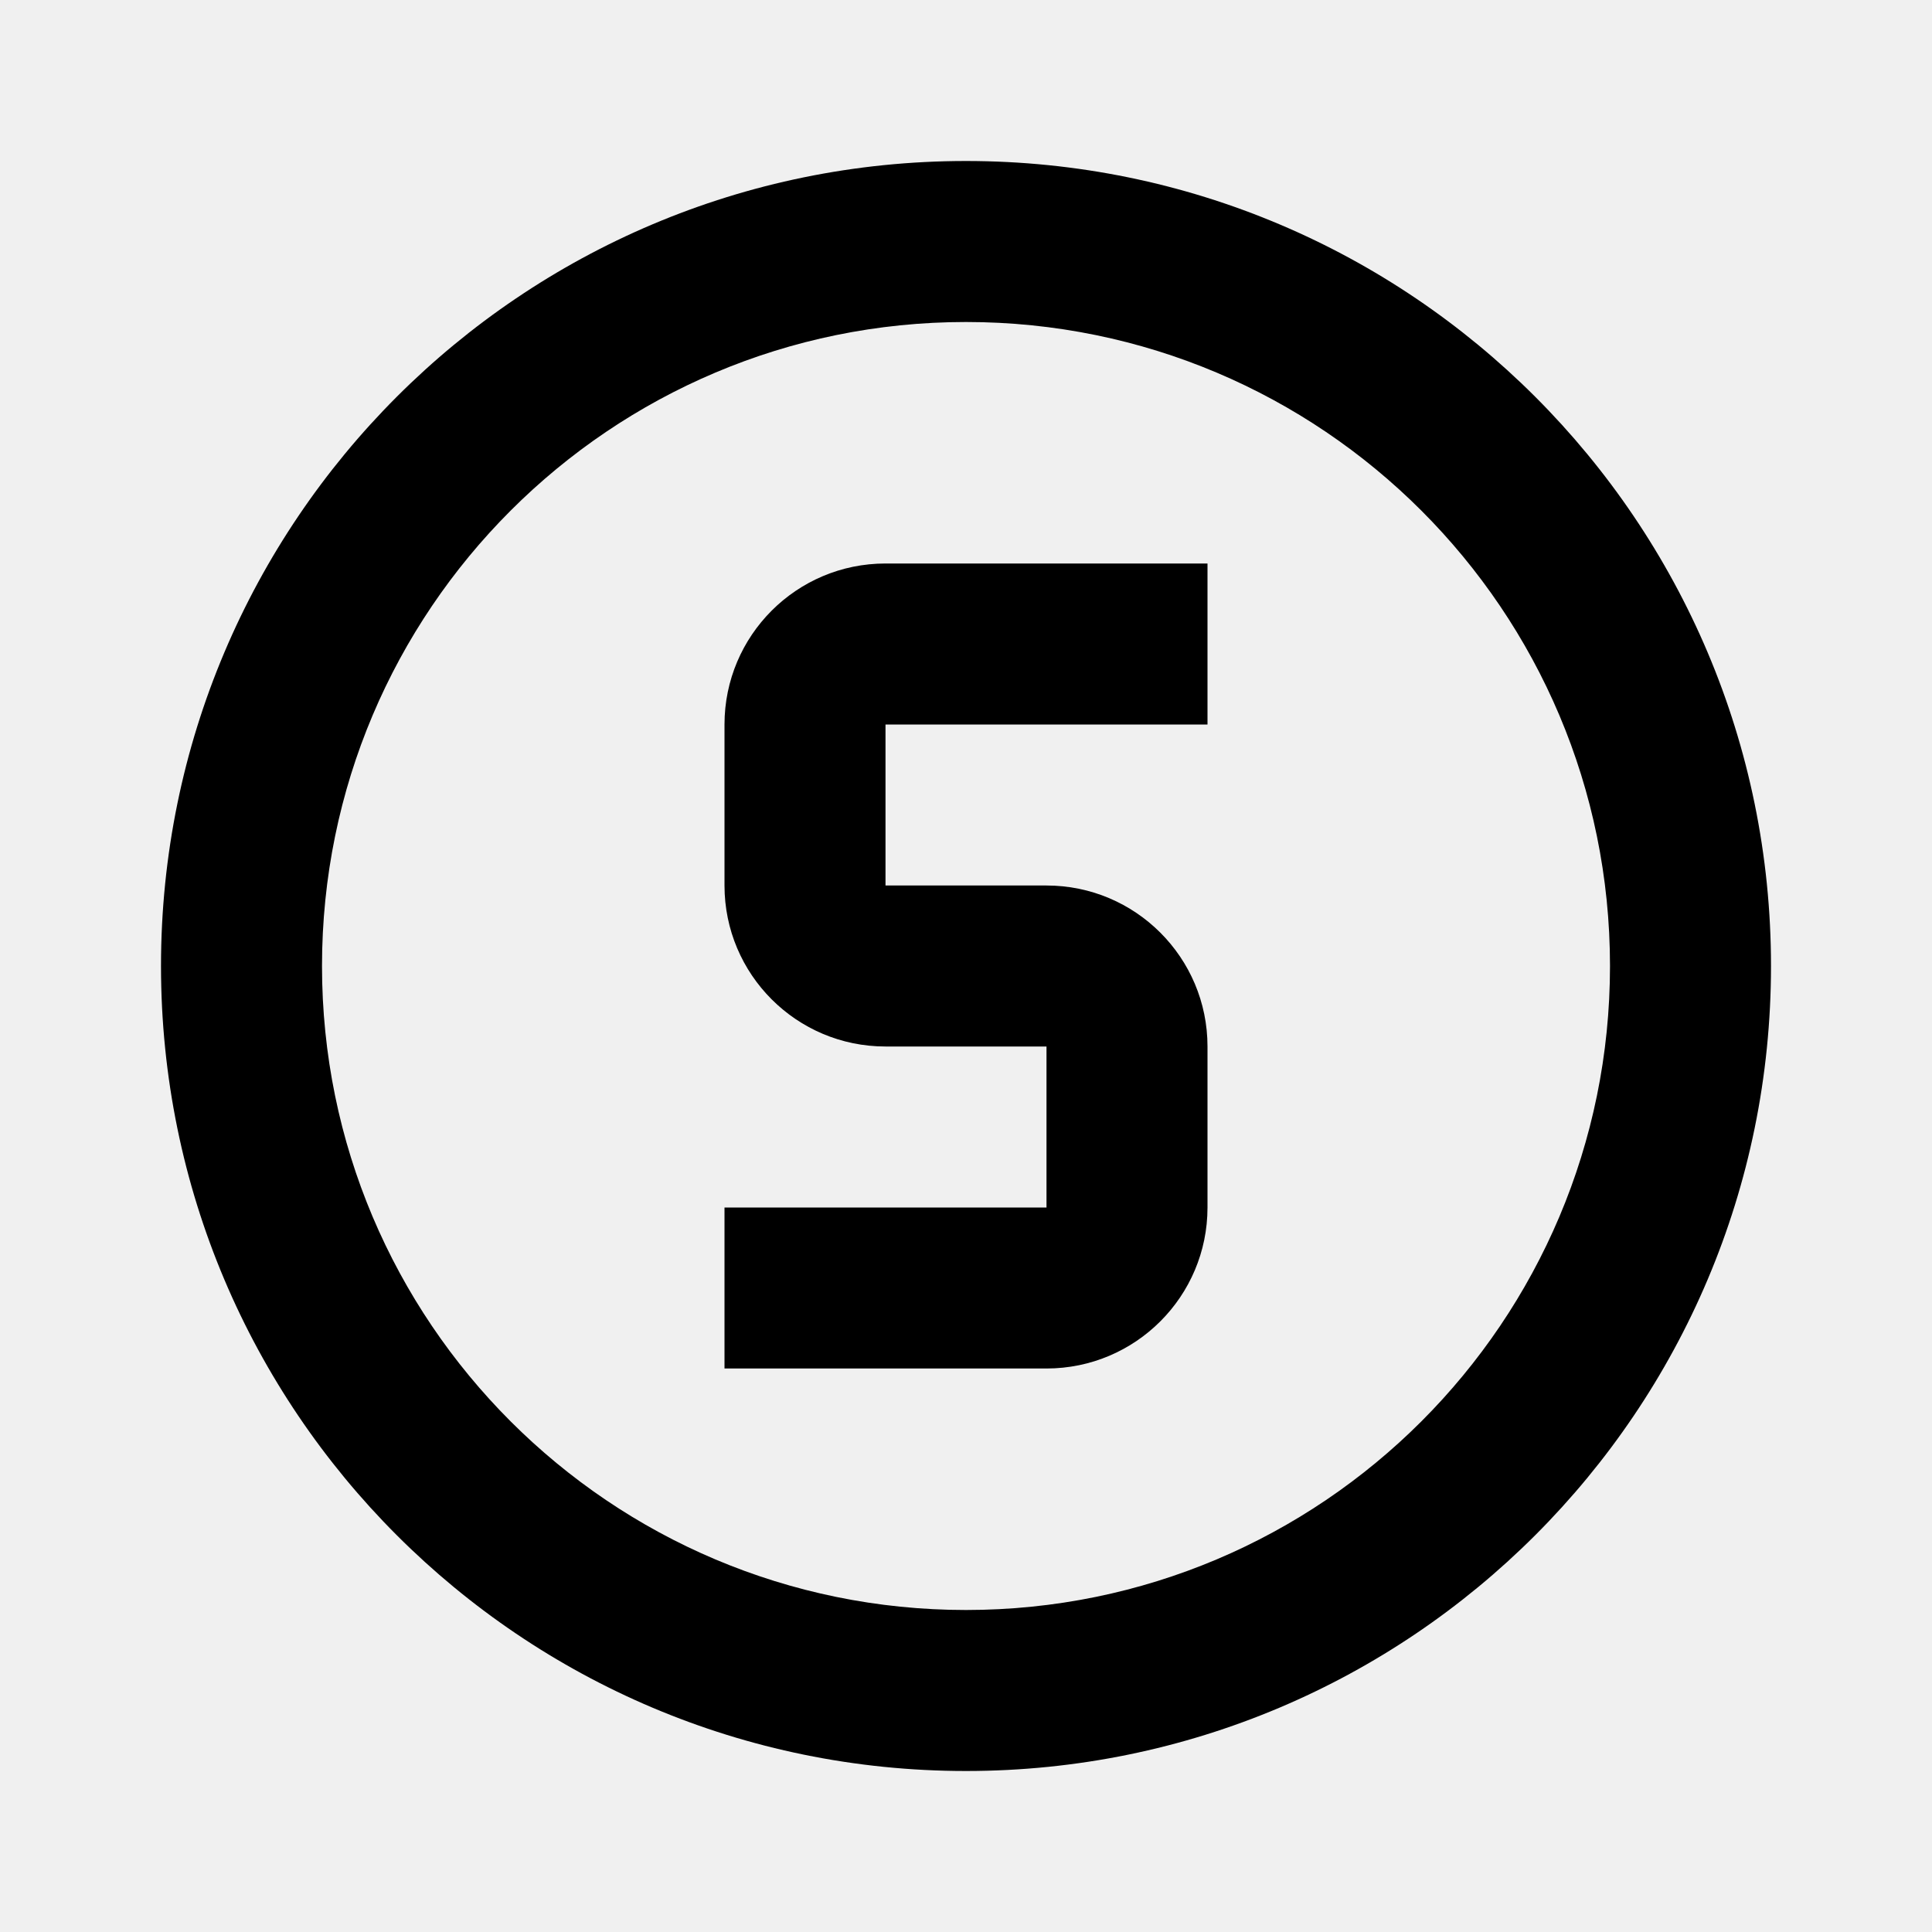
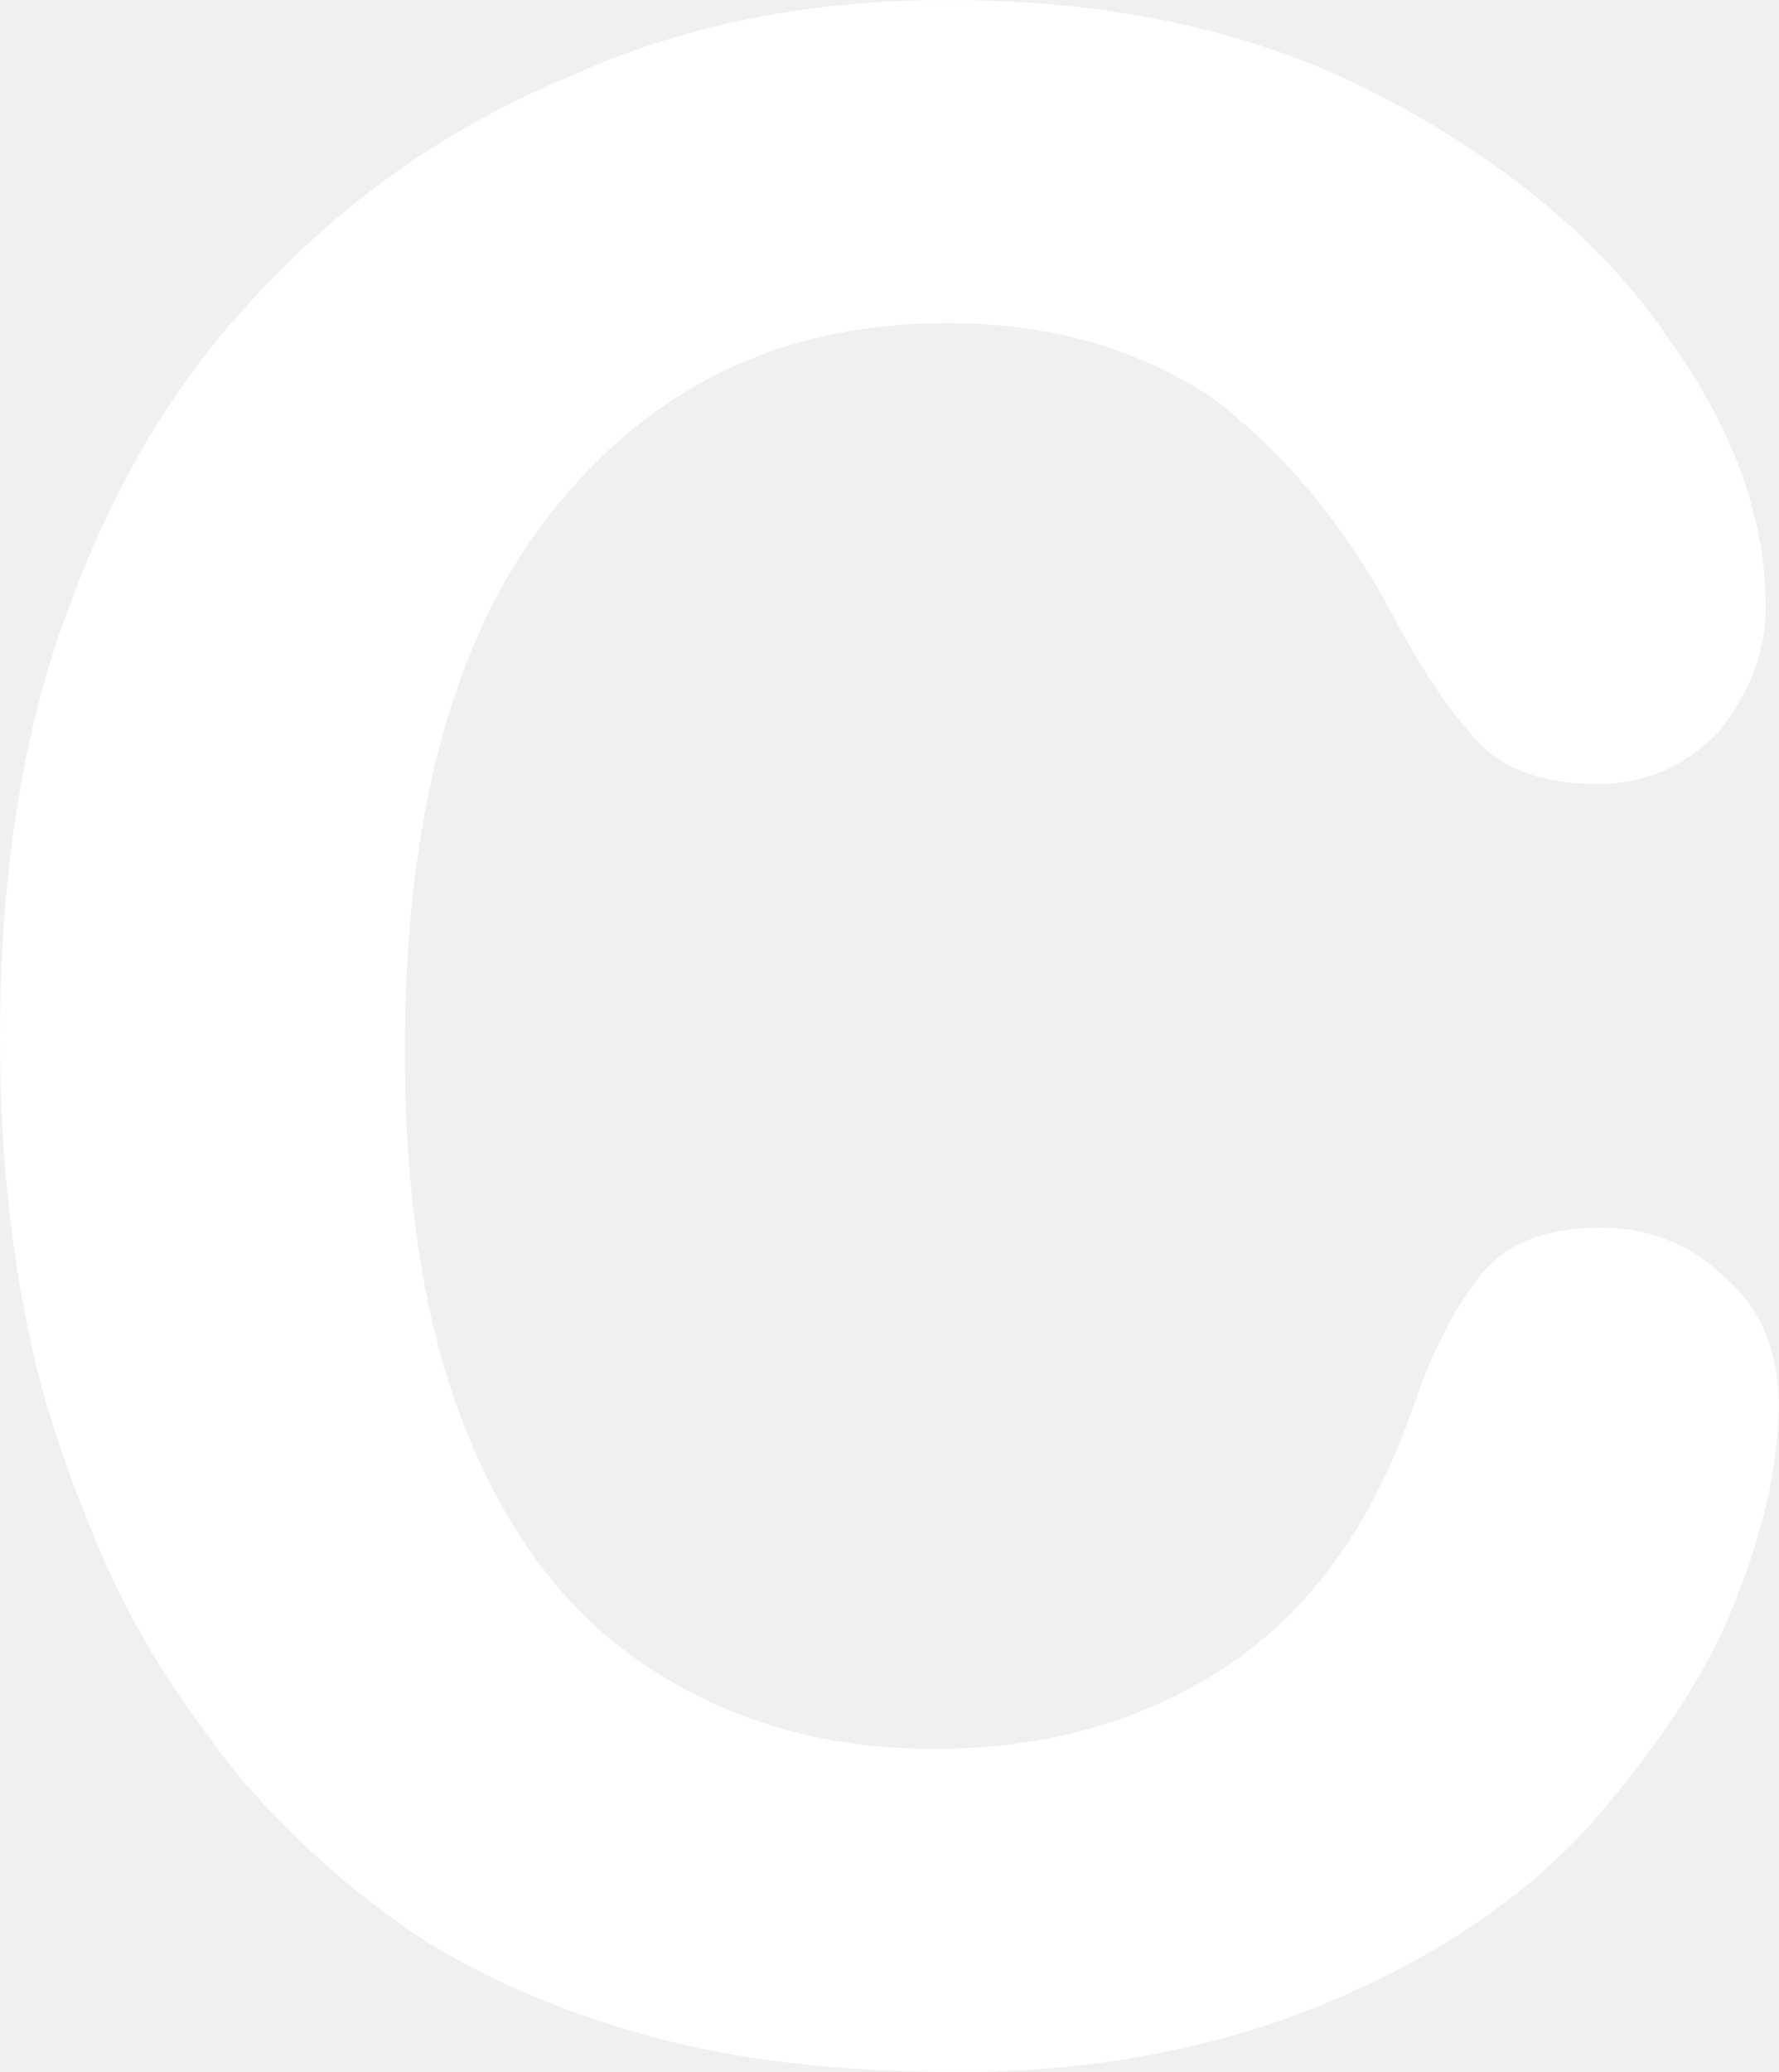
- <svg xmlns="http://www.w3.org/2000/svg" viewBox="0 0 24 24">
-   <path d="M11,7H15V9H11V11H13A2,2 0 0,1 15,13V15A2,2 0 0,1 13,17H9V15H13V13H11A2,2 0 0,1 9,11V9A2,2 0 0,1 11,7M12,2A10,10 0 0,1 22,12A10,10 0 0,1 12,22A10,10 0 0,1 2,12A10,10 0 0,1 12,2M12,4A8,8 0 0,0 4,12A8,8 0 0,0 12,20A8,8 0 0,0 20,12A8,8 0 0,0 12,4Z" />
+ <svg xmlns="http://www.w3.org/2000/svg" version="1.1" id="Layer_1" x="0px" y="0px" viewBox="0 0 41.3 48.1" style="enable-background:new 0 0 41.3 48.1;" xml:space="preserve">
+   <style type="text/css">
+ 	.st0{fill:#FFFFFF;}
+ </style>
+   <path class="st0" d="M41.3,32.6c0,1.5-0.4,3.1-1.1,4.8c-0.7,1.7-1.9,3.4-3.4,5.1c-1.6,1.7-3.6,3-6,4s-5.3,1.6-8.5,1.6  c-2.4,0-4.7-0.2-6.7-0.7s-3.8-1.2-5.5-2.2c-1.6-1-3.1-2.3-4.5-3.9c-1.2-1.5-2.3-3.1-3.1-4.9S1,32.7,0.6,30.6c-0.4-2-0.6-4.2-0.6-6.5  c0-3.7,0.5-7.1,1.6-10c1.1-3,2.6-5.5,4.7-7.6c2-2.1,4.4-3.7,7.1-4.8C16.1,0.5,19,0,22,0c3.8,0,7.1,0.7,10,2.2s5.2,3.4,6.7,5.6  c1.6,2.2,2.3,4.3,2.3,6.3c0,1.1-0.4,2-1.1,2.9c-0.8,0.8-1.7,1.2-2.8,1.2c-1.2,0-2.1-0.3-2.7-0.9c-0.6-0.6-1.3-1.6-2-2.9  c-1.2-2.3-2.7-4-4.3-5.2c-1.7-1.1-3.7-1.7-6.1-1.7c-3.9,0-6.9,1.5-9.2,4.4S9.4,19,9.4,24.4c0,3.6,0.5,6.6,1.5,9s2.4,4.2,4.3,5.4  c1.9,1.2,4,1.8,6.5,1.8c2.7,0,5-0.7,6.9-2s3.3-3.3,4.2-5.9c0.4-1.2,0.9-2.2,1.5-3s1.5-1.2,2.9-1.2c1.1,0,2.1,0.4,2.9,1.2  C40.9,30.4,41.3,31.4,41.3,32.6z" />
</svg>
